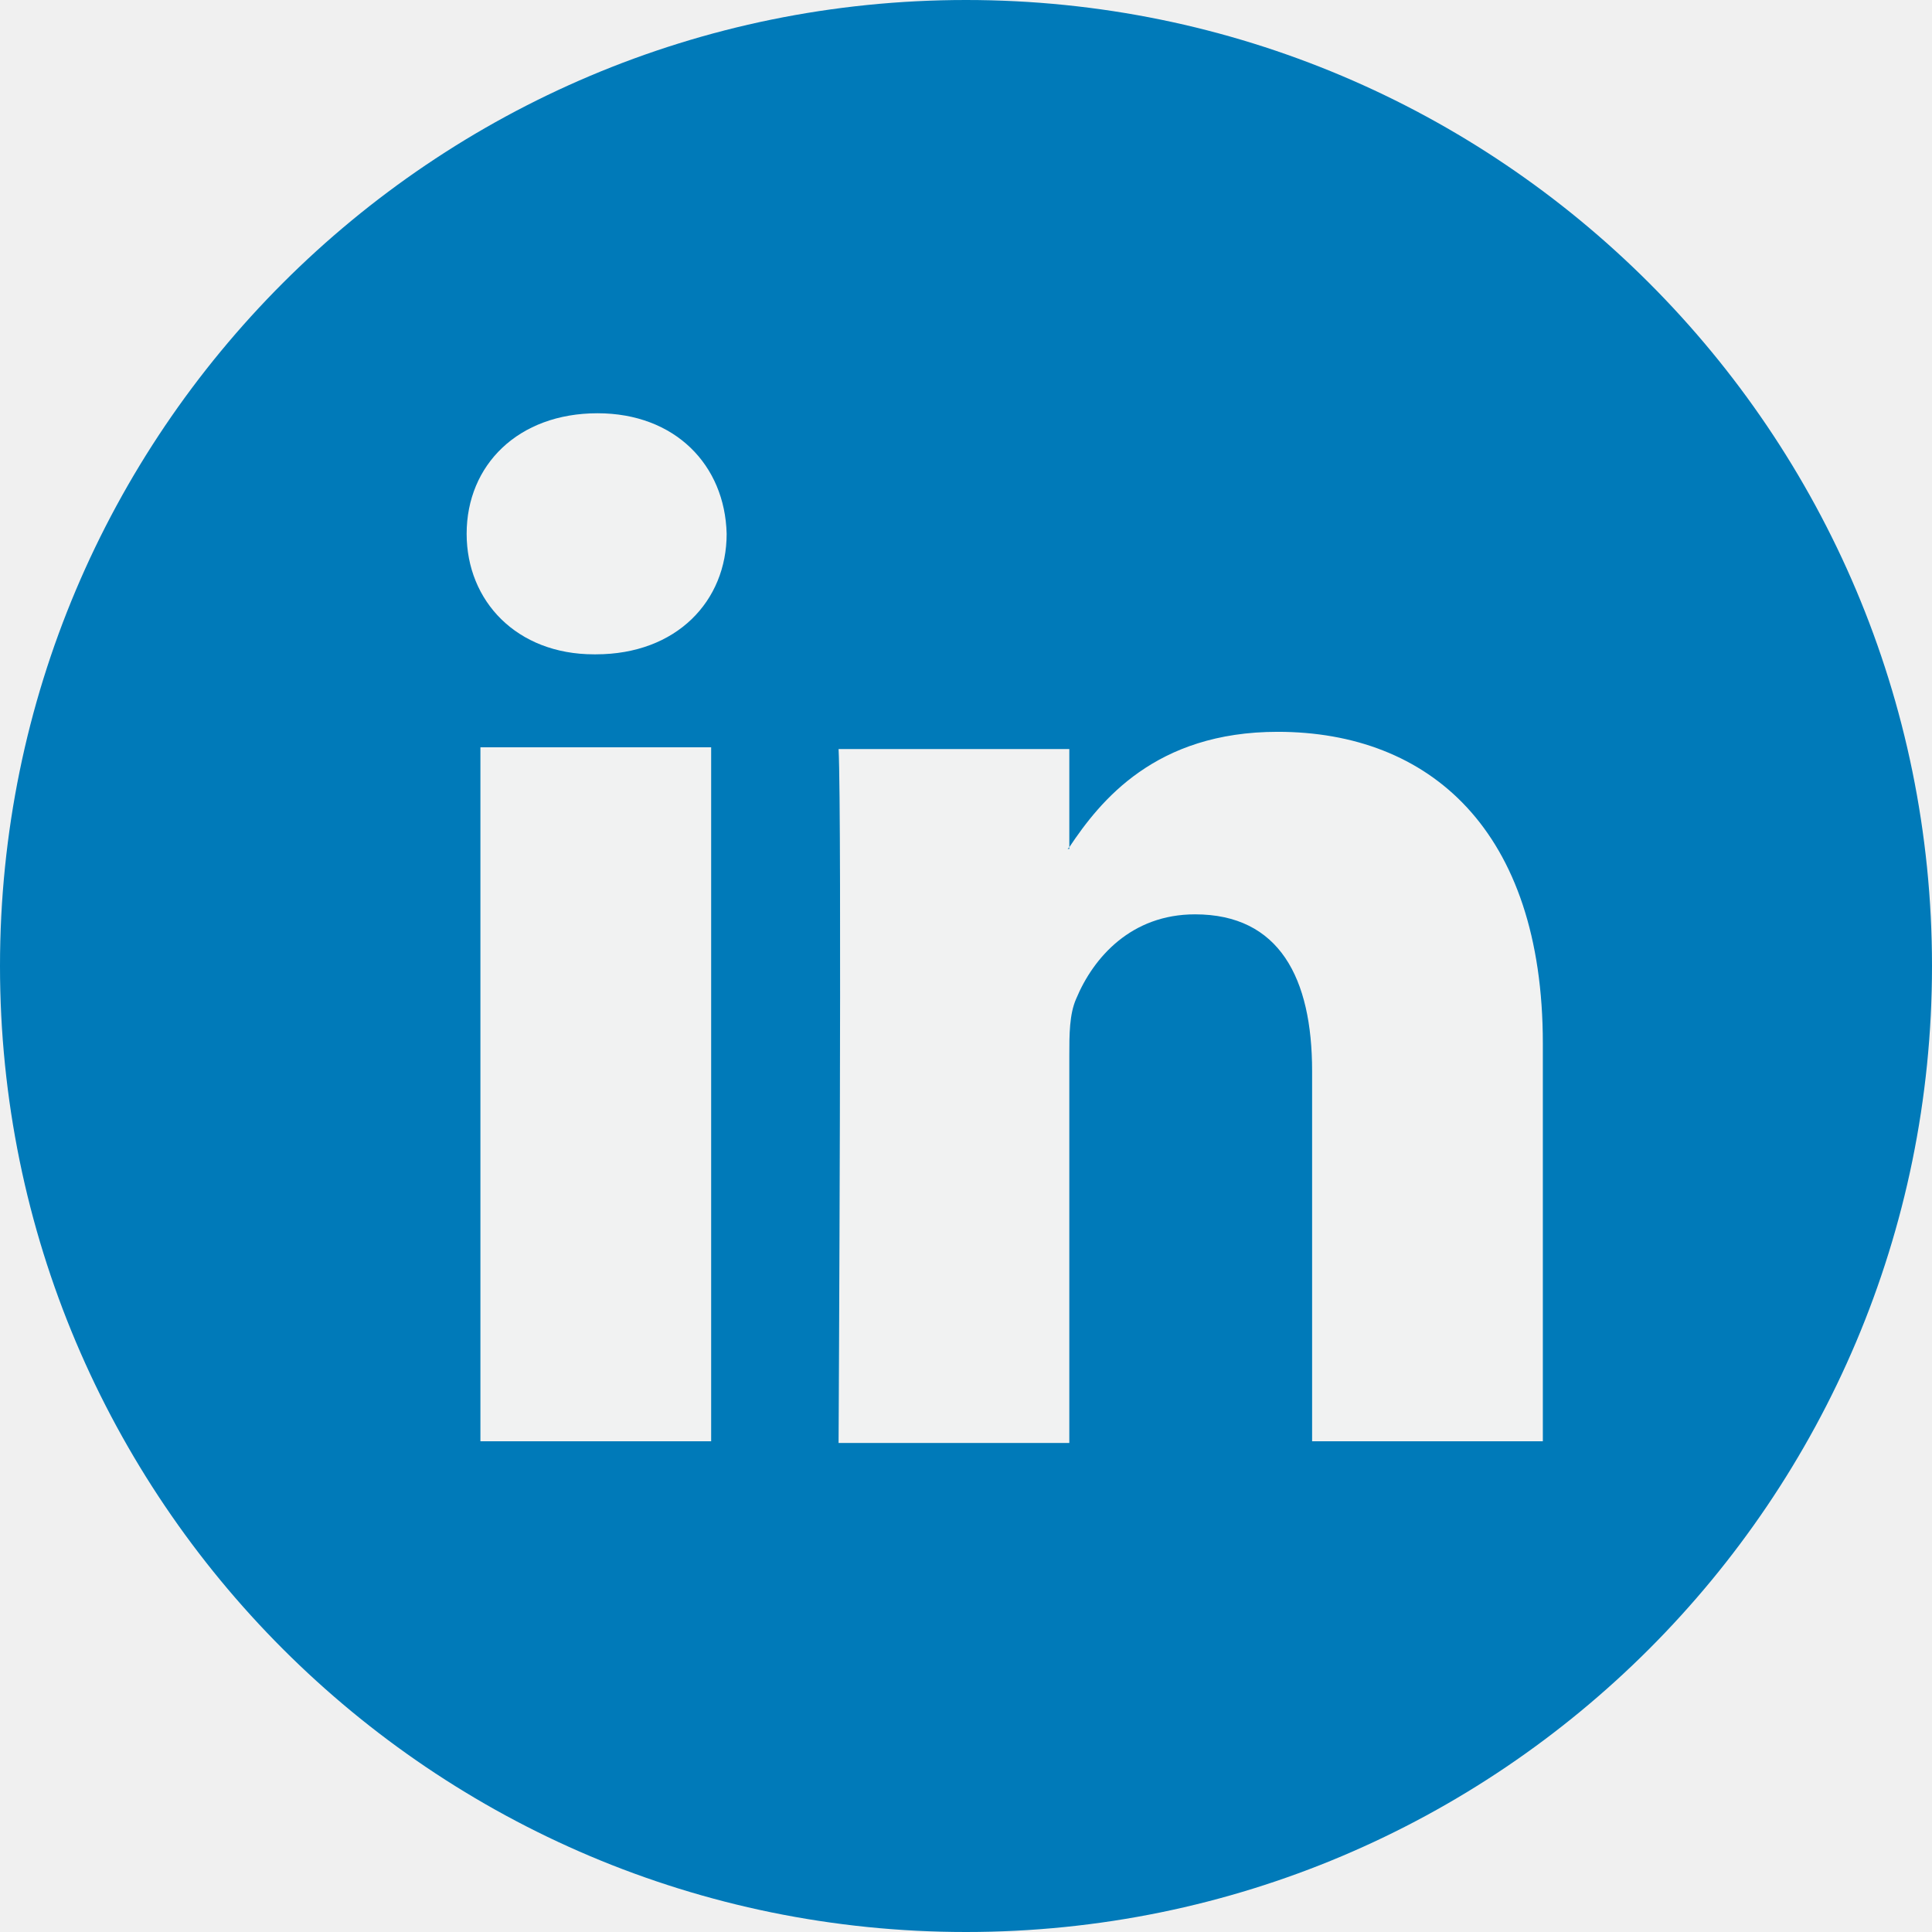
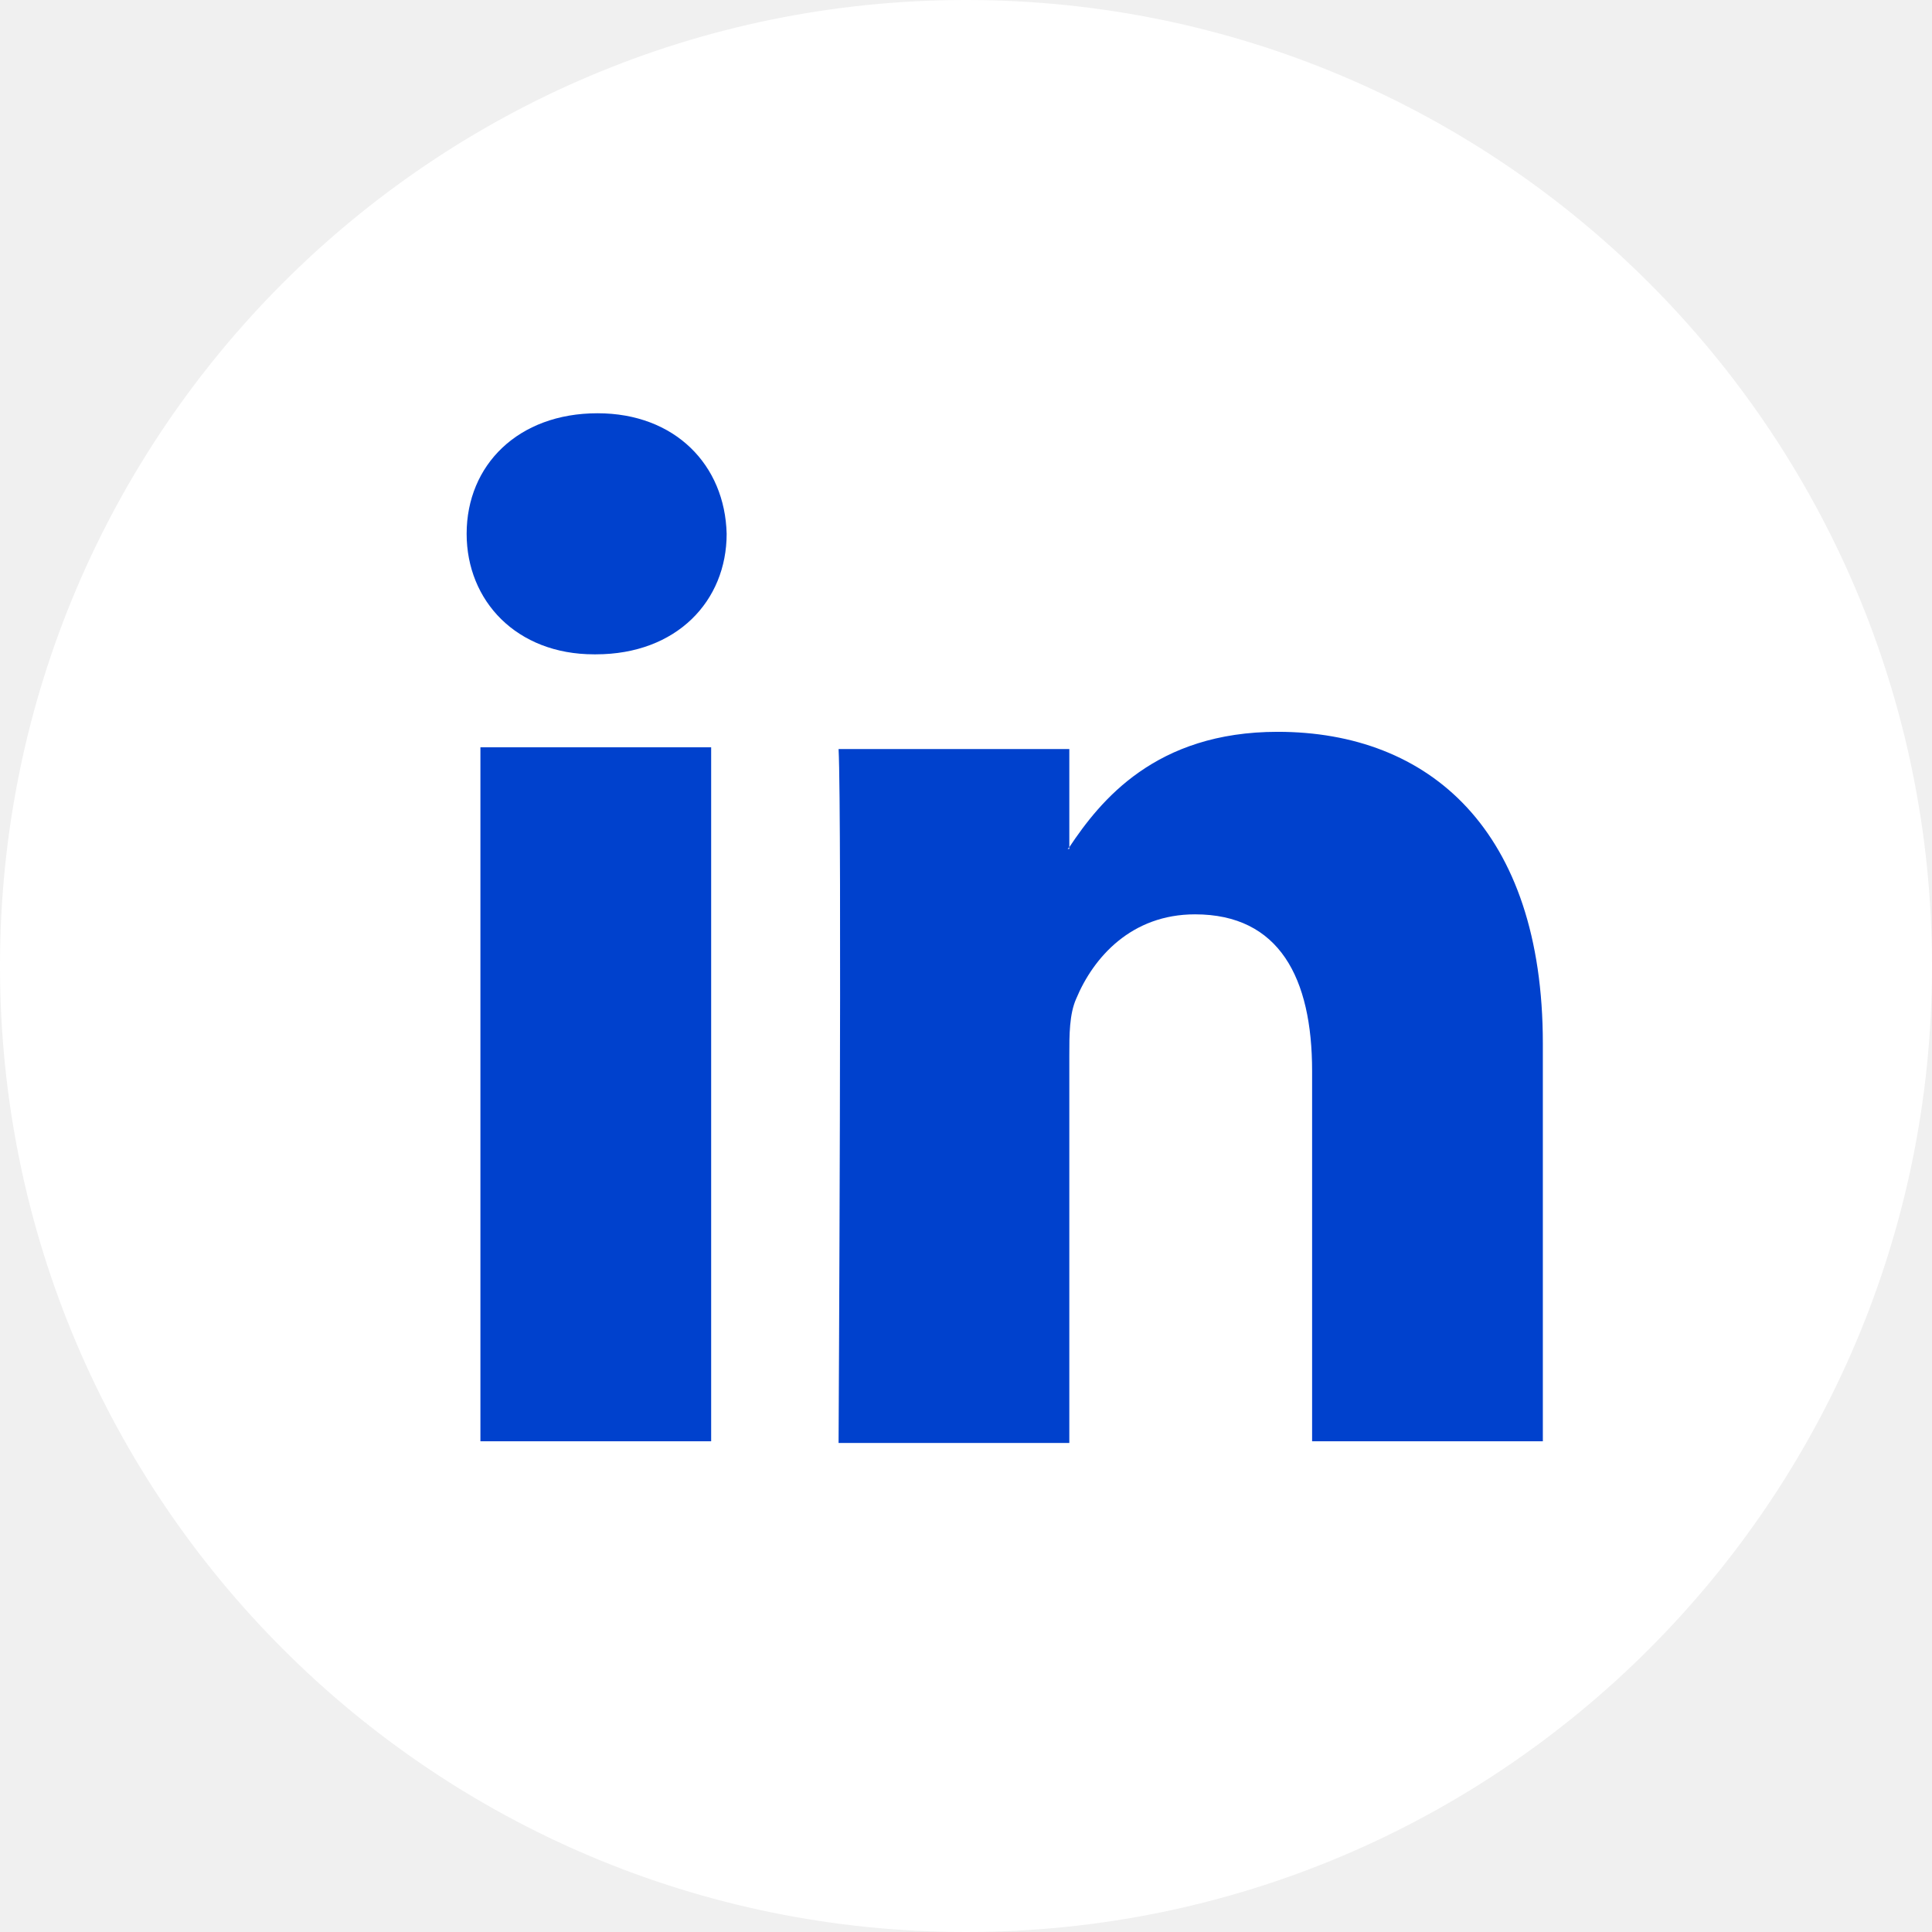
<svg xmlns="http://www.w3.org/2000/svg" version="1.1" id="Capa_1" x="0px" y="0px" viewBox="0 0 112.2 112.2" style="enable-background:new 0 0 112.2 112.2;" xml:space="preserve">
  <style type="text/css">
- 	.st0{fill:#007AB9;}
- 	.st1{fill:#F1F2F2;}
+ 	.st0{fill:#fff;}
+ 	.st1{fill:#0041CD;}
</style>
  <g>
    <circle class="st0" cx="56.1" cy="56.1" r="56.1" />
    <g>
      <path class="st1" d="M89.6,60.6v23.1H76.2V62.2c0-5.4-1.9-9.1-6.8-9.1c-3.7,0-5.9,2.5-6.9,4.9c-0.4,0.9-0.4,2.1-0.4,3.3v22.5H48.7    c0,0,0.2-36.5,0-40.3h13.4v5.7c0,0-0.1,0.1-0.1,0.1h0.1v-0.1c1.8-2.7,5-6.7,12.1-6.7C83,42.5,89.6,48.2,89.6,60.6L89.6,60.6z     M34.7,24c-4.6,0-7.6,3-7.6,7c0,3.9,2.9,7,7.4,7h0.1c4.7,0,7.6-3.1,7.6-7C42.1,27,39.2,24,34.7,24L34.7,24z M27.9,83.7h13.4V43.4    H27.9V83.7z" />
    </g>
  </g>
</svg>
